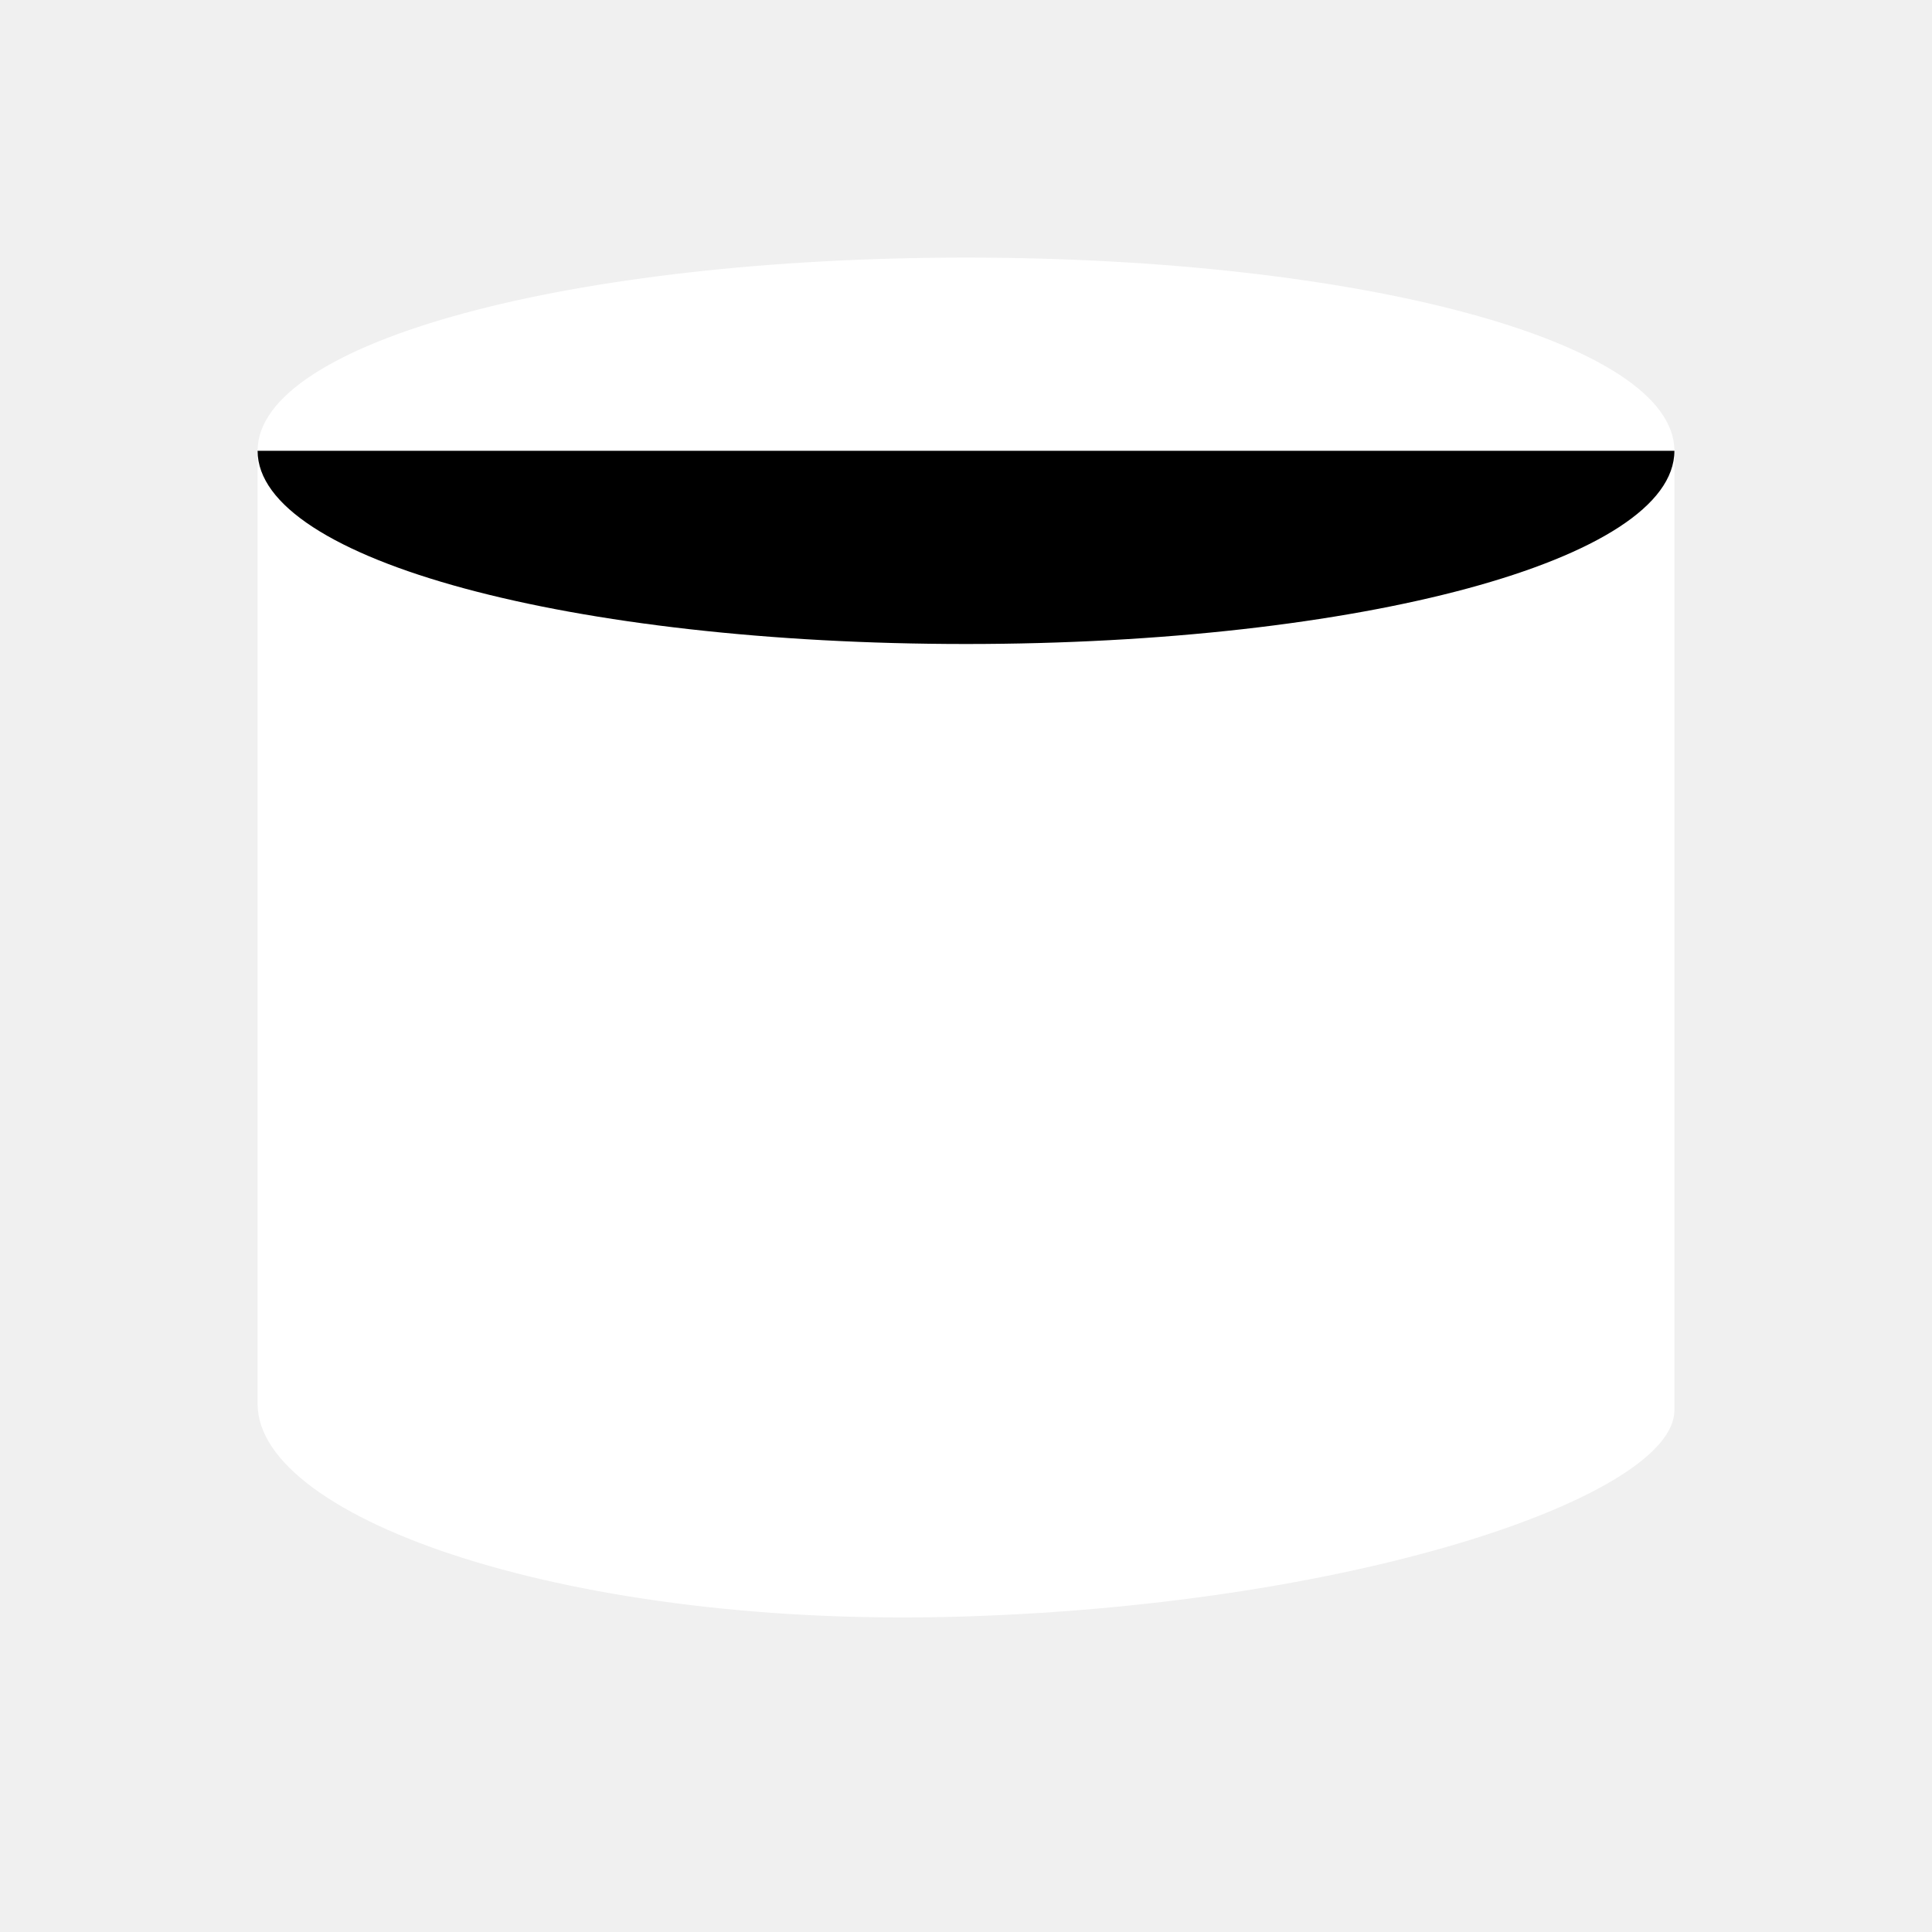
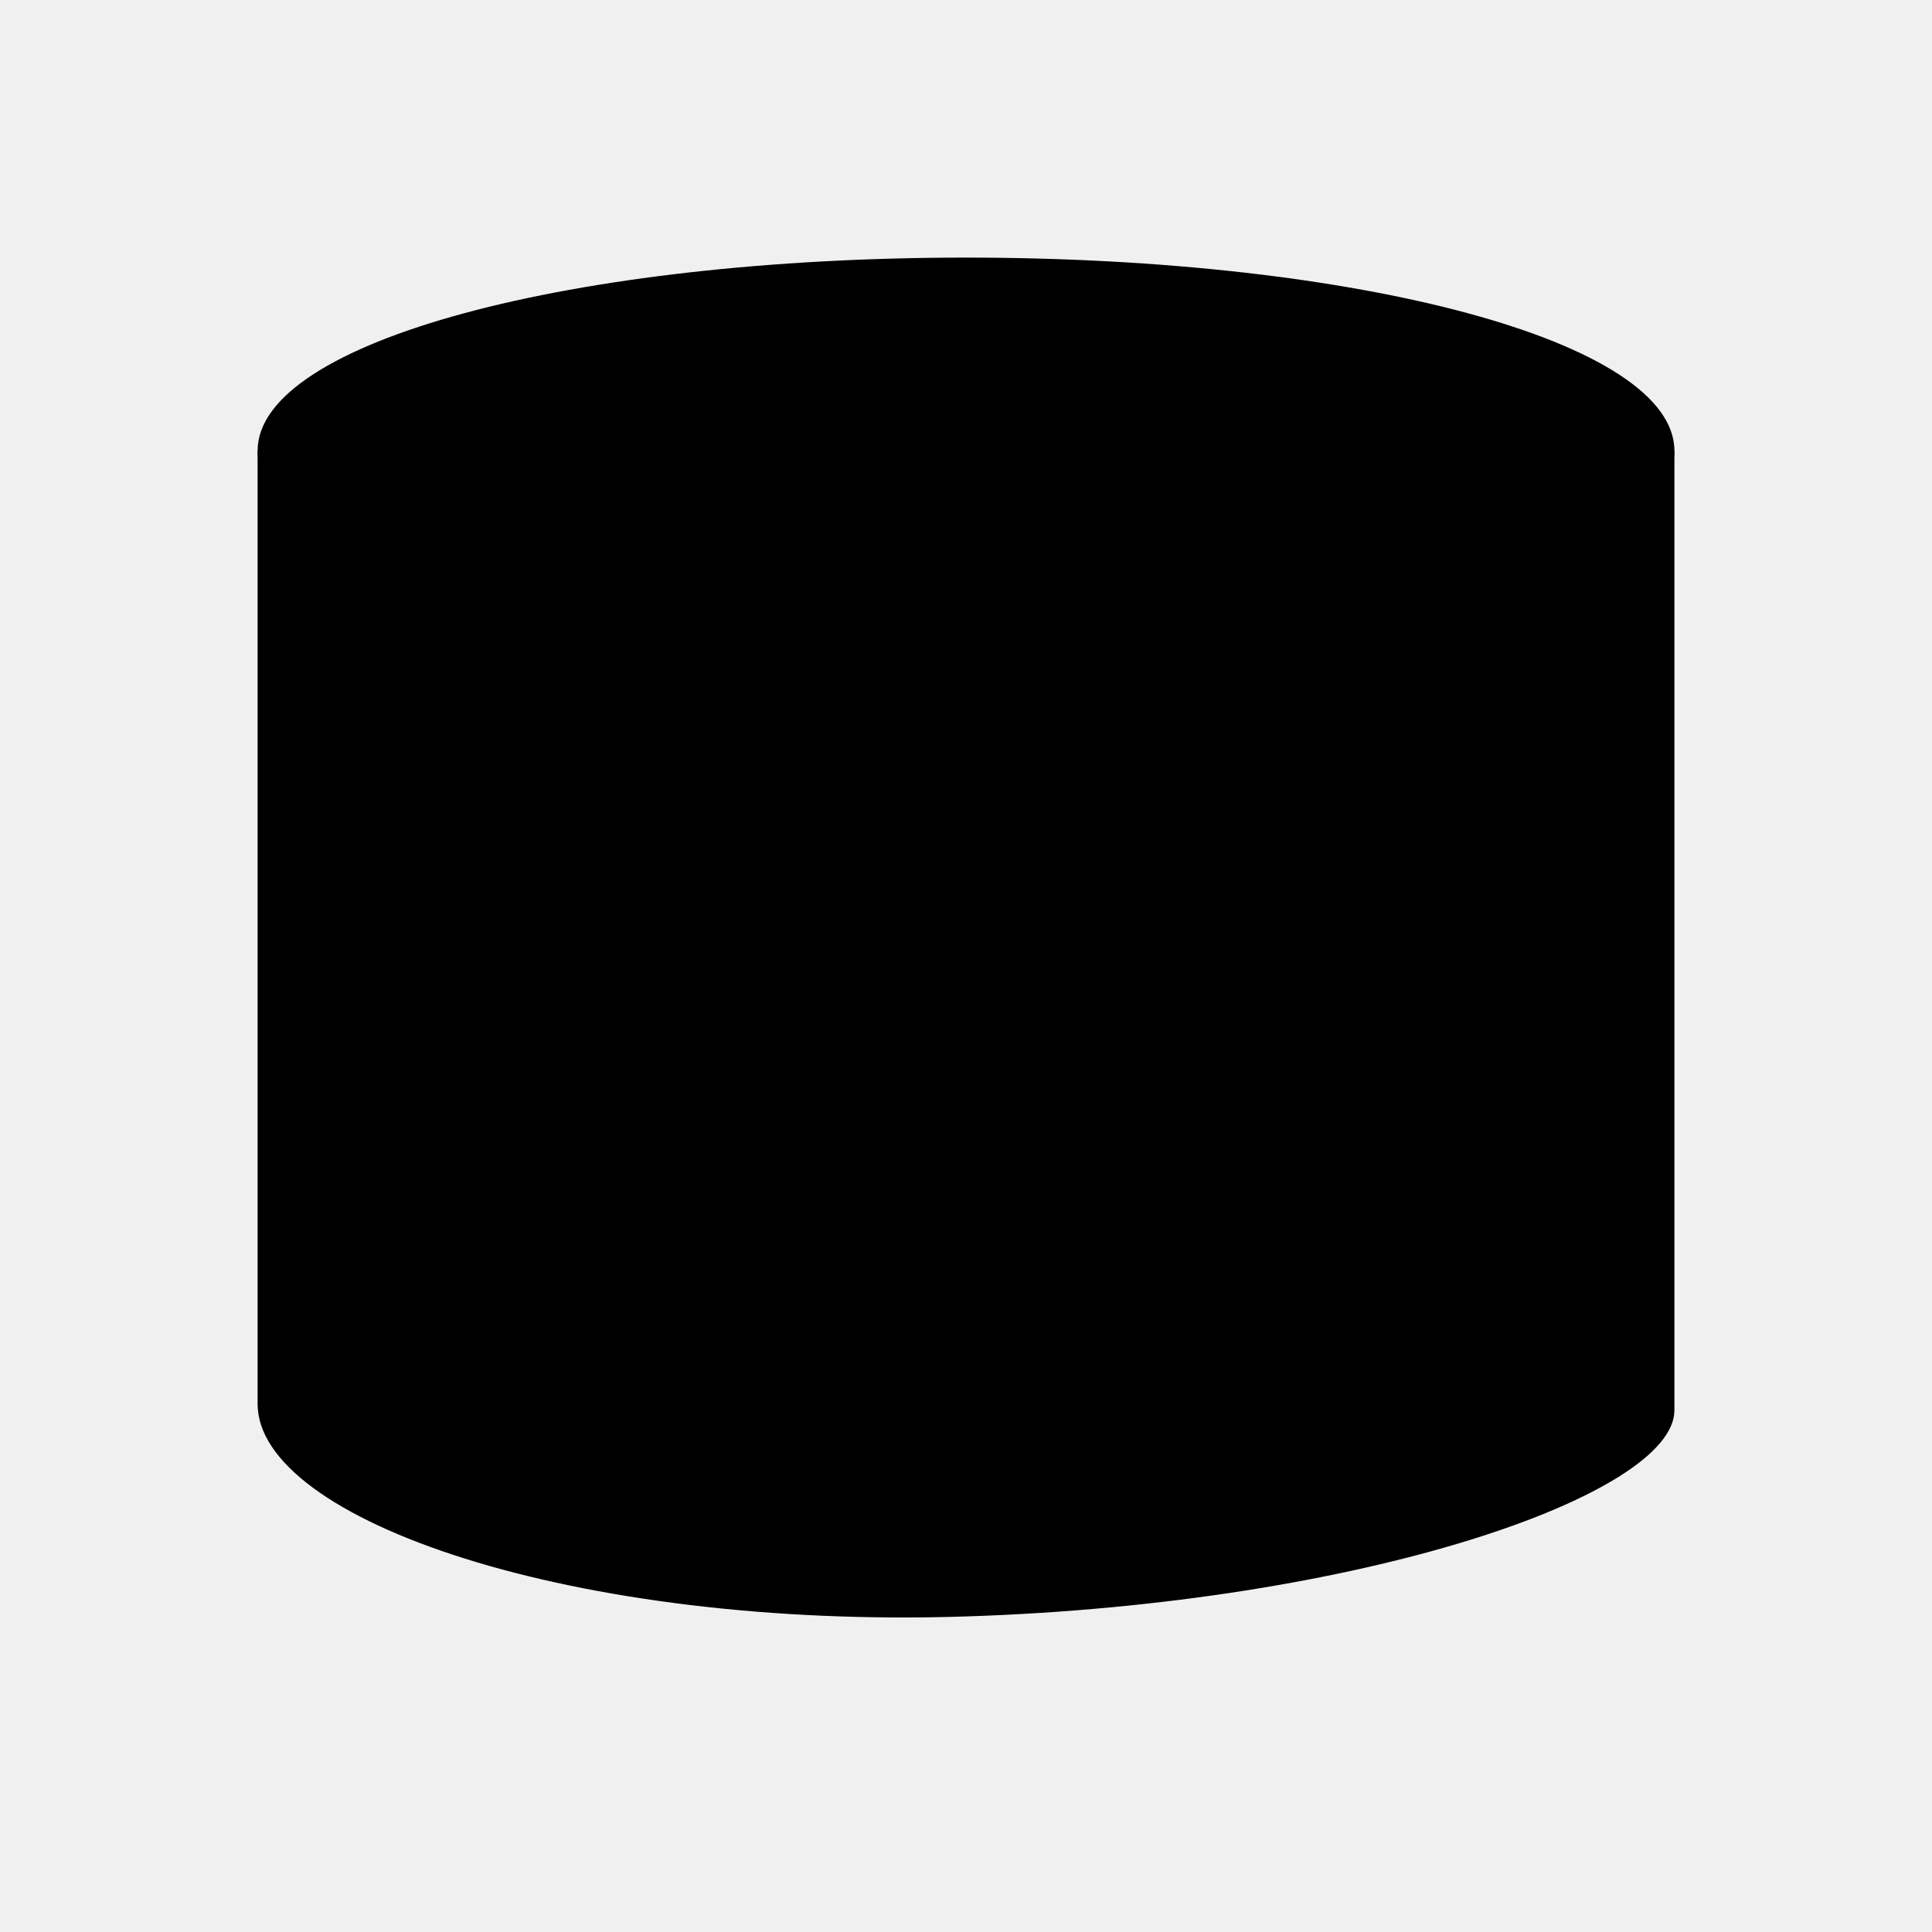
- <svg xmlns="http://www.w3.org/2000/svg" ng-attr-width="{{shape.width}}px" ng-attr-height="{{shape.height}}px" viewBox="0 0 30 30" version="1.1">
-   <g id="Shape-Copy-10-+-Shape-Copy-9" transform="translate(4, 4)" stroke-width="{{shape.strokewidth}}" rx="{{shape.radius}}" ry="{{shape.radius}}" stroke="{{shape.stroke}}" fill="{{shape.fill}}">
-     <path d="M0,17.8 C0,19.6 4.9,21.3 11,21.1 C17.2,20.9 22,19.2 22,17.9 L22,3 C22,1.3 17.1,1.42108547e-14 11,1.42108547e-14 C4.9,1.42108547e-14 0,1.3 0,3 L0,17.8 Z" id="Shape-Copy-10" fill="#FFFFFF" />
+ <svg xmlns="http://www.w3.org/2000/svg" ng-attr-width="{{width}}px" ng-attr-height="{{height}}px" viewBox="0 0 30 30" version="1.1">
+   <g transform="translate(4, 4)" stroke-width="{{strokewidth}}" rx="{{radius}}" ry="{{radius}}" stroke="{{strokecolor}}" fill="{{fill}}">
+     <path d="M0,17.8 C0,19.6 4.9,21.3 11,21.1 C17.2,20.9 22,19.2 22,17.9 L22,3 C22,1.3 17.1,1.42108547e-14 11,1.42108547e-14 C4.9,1.42108547e-14 0,1.3 0,3 L0,17.8 Z" fill="{{fill}}" />
    <path d="M22,3 C22,4.7 17.1,6 11,6 C4.9,6 0,4.7 0,3" id="Shape-Copy-9" />
  </g>
</svg>
